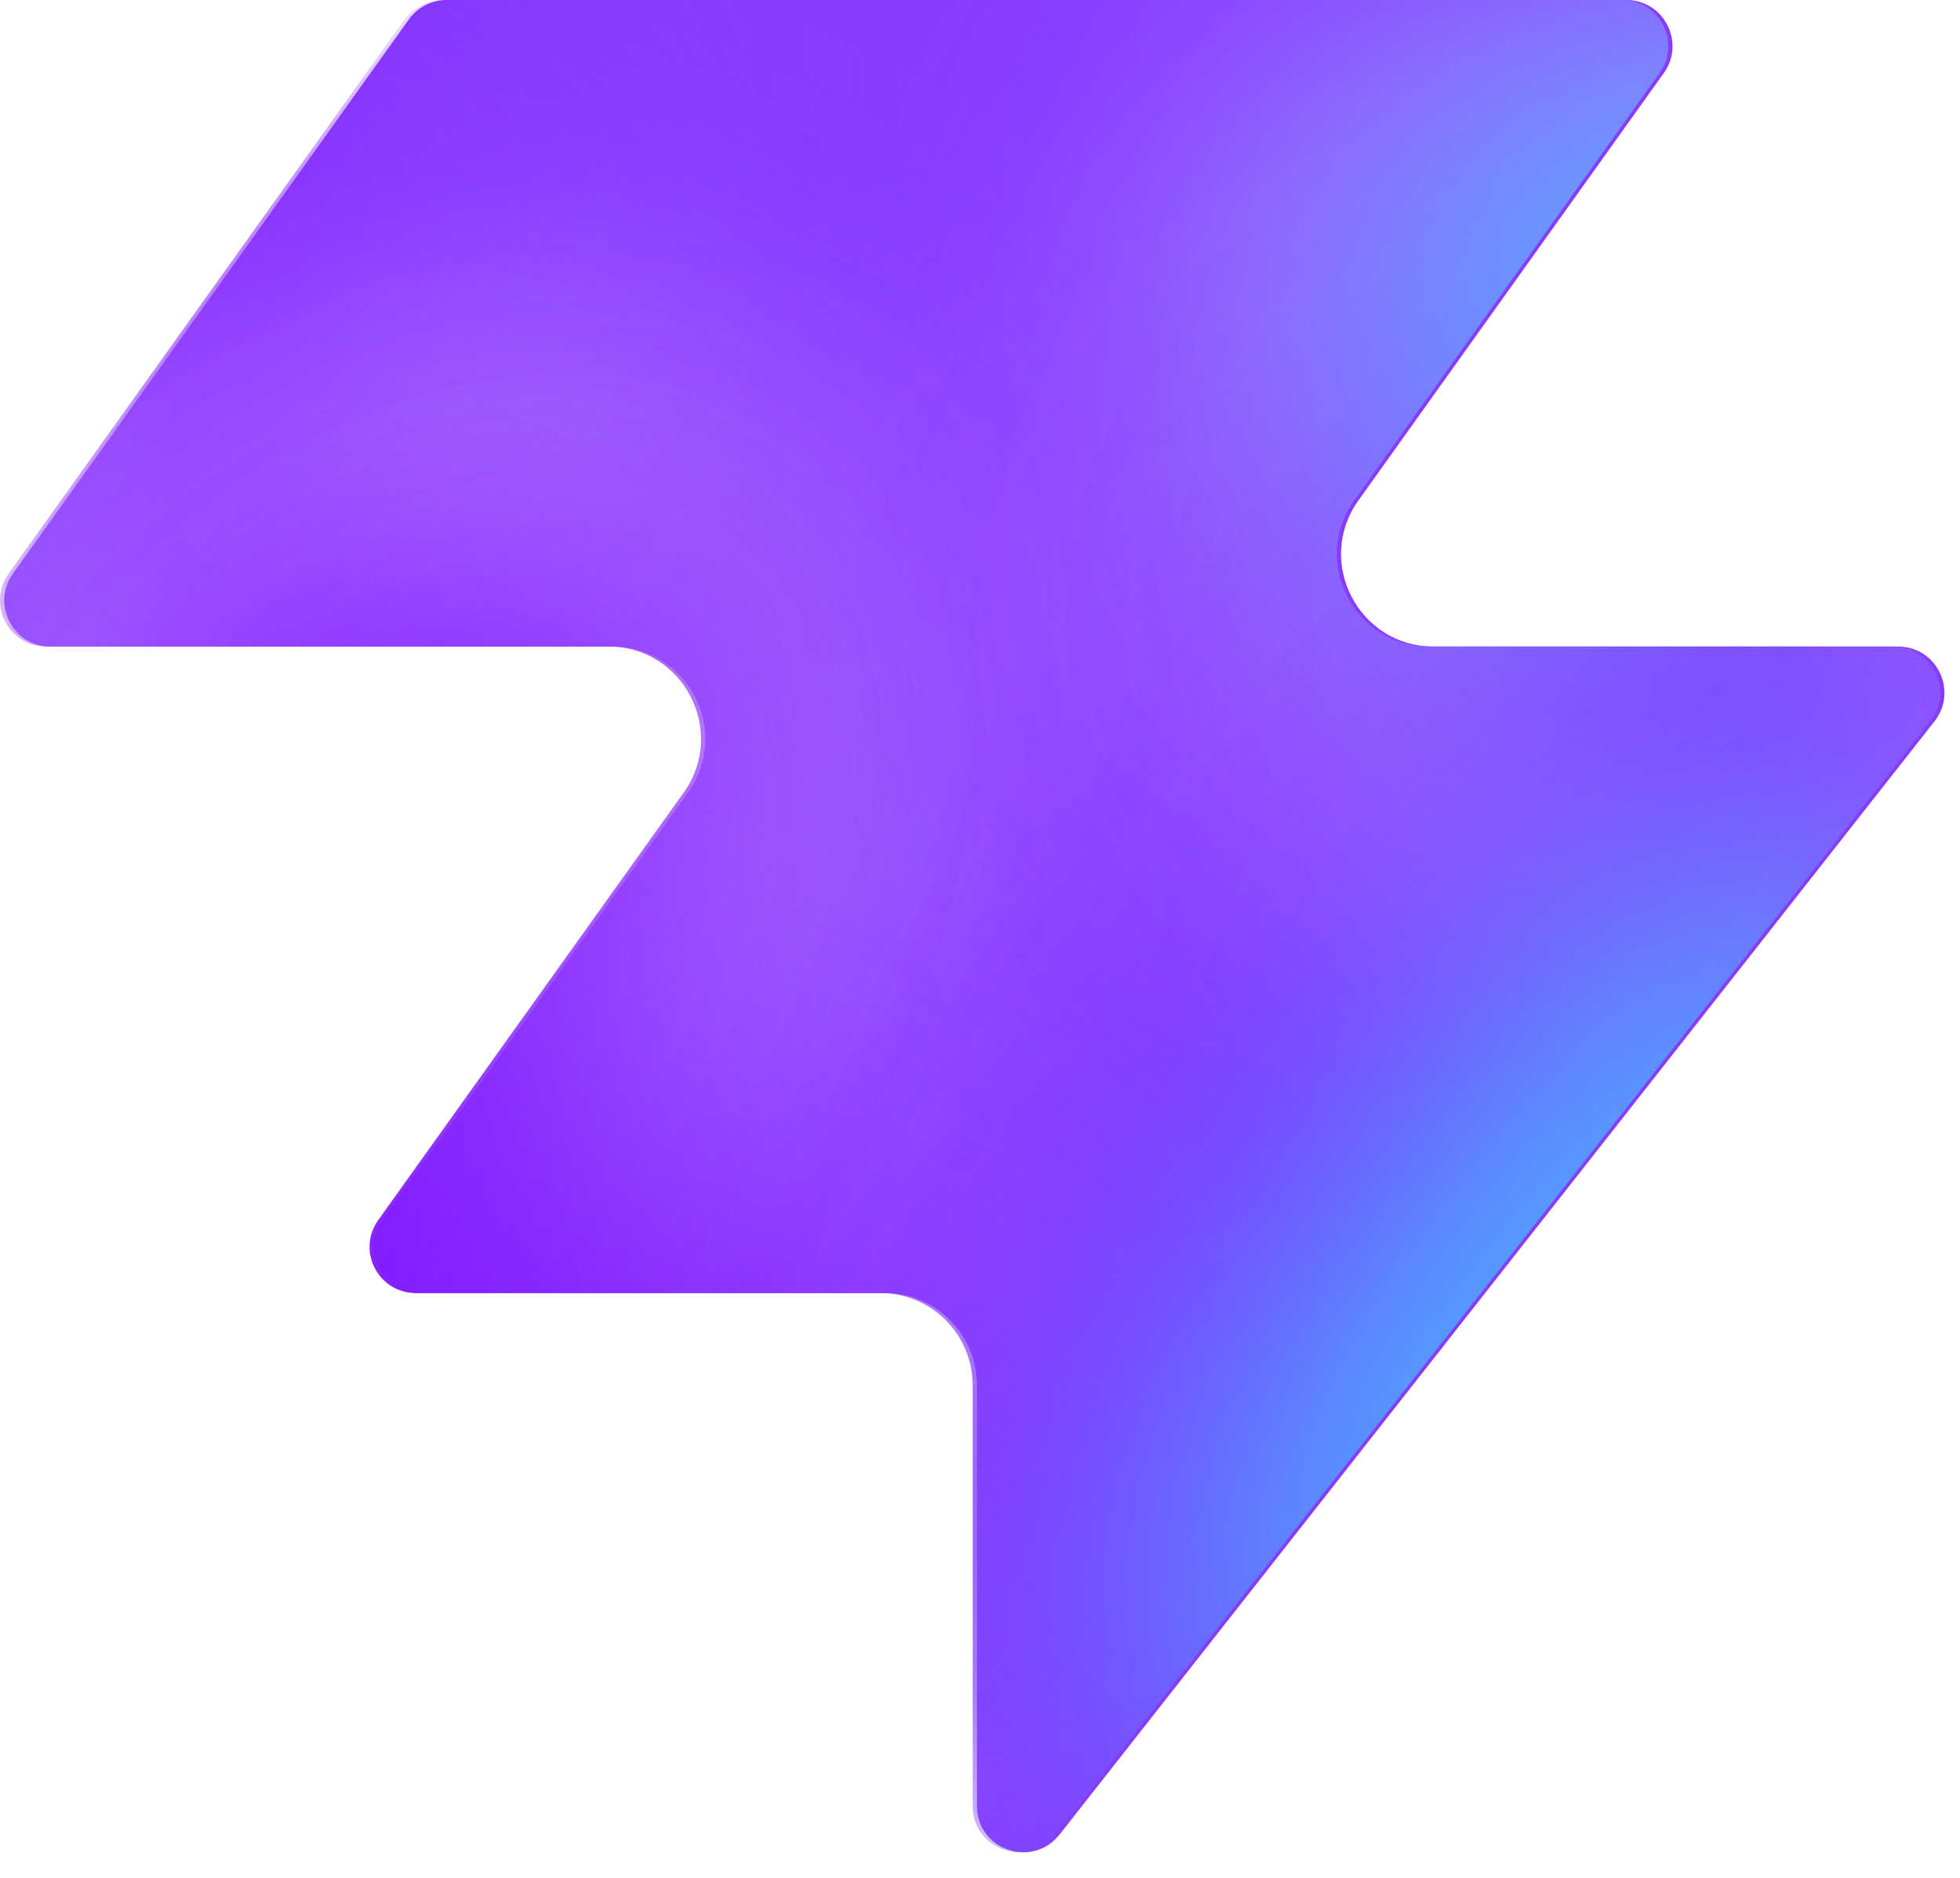
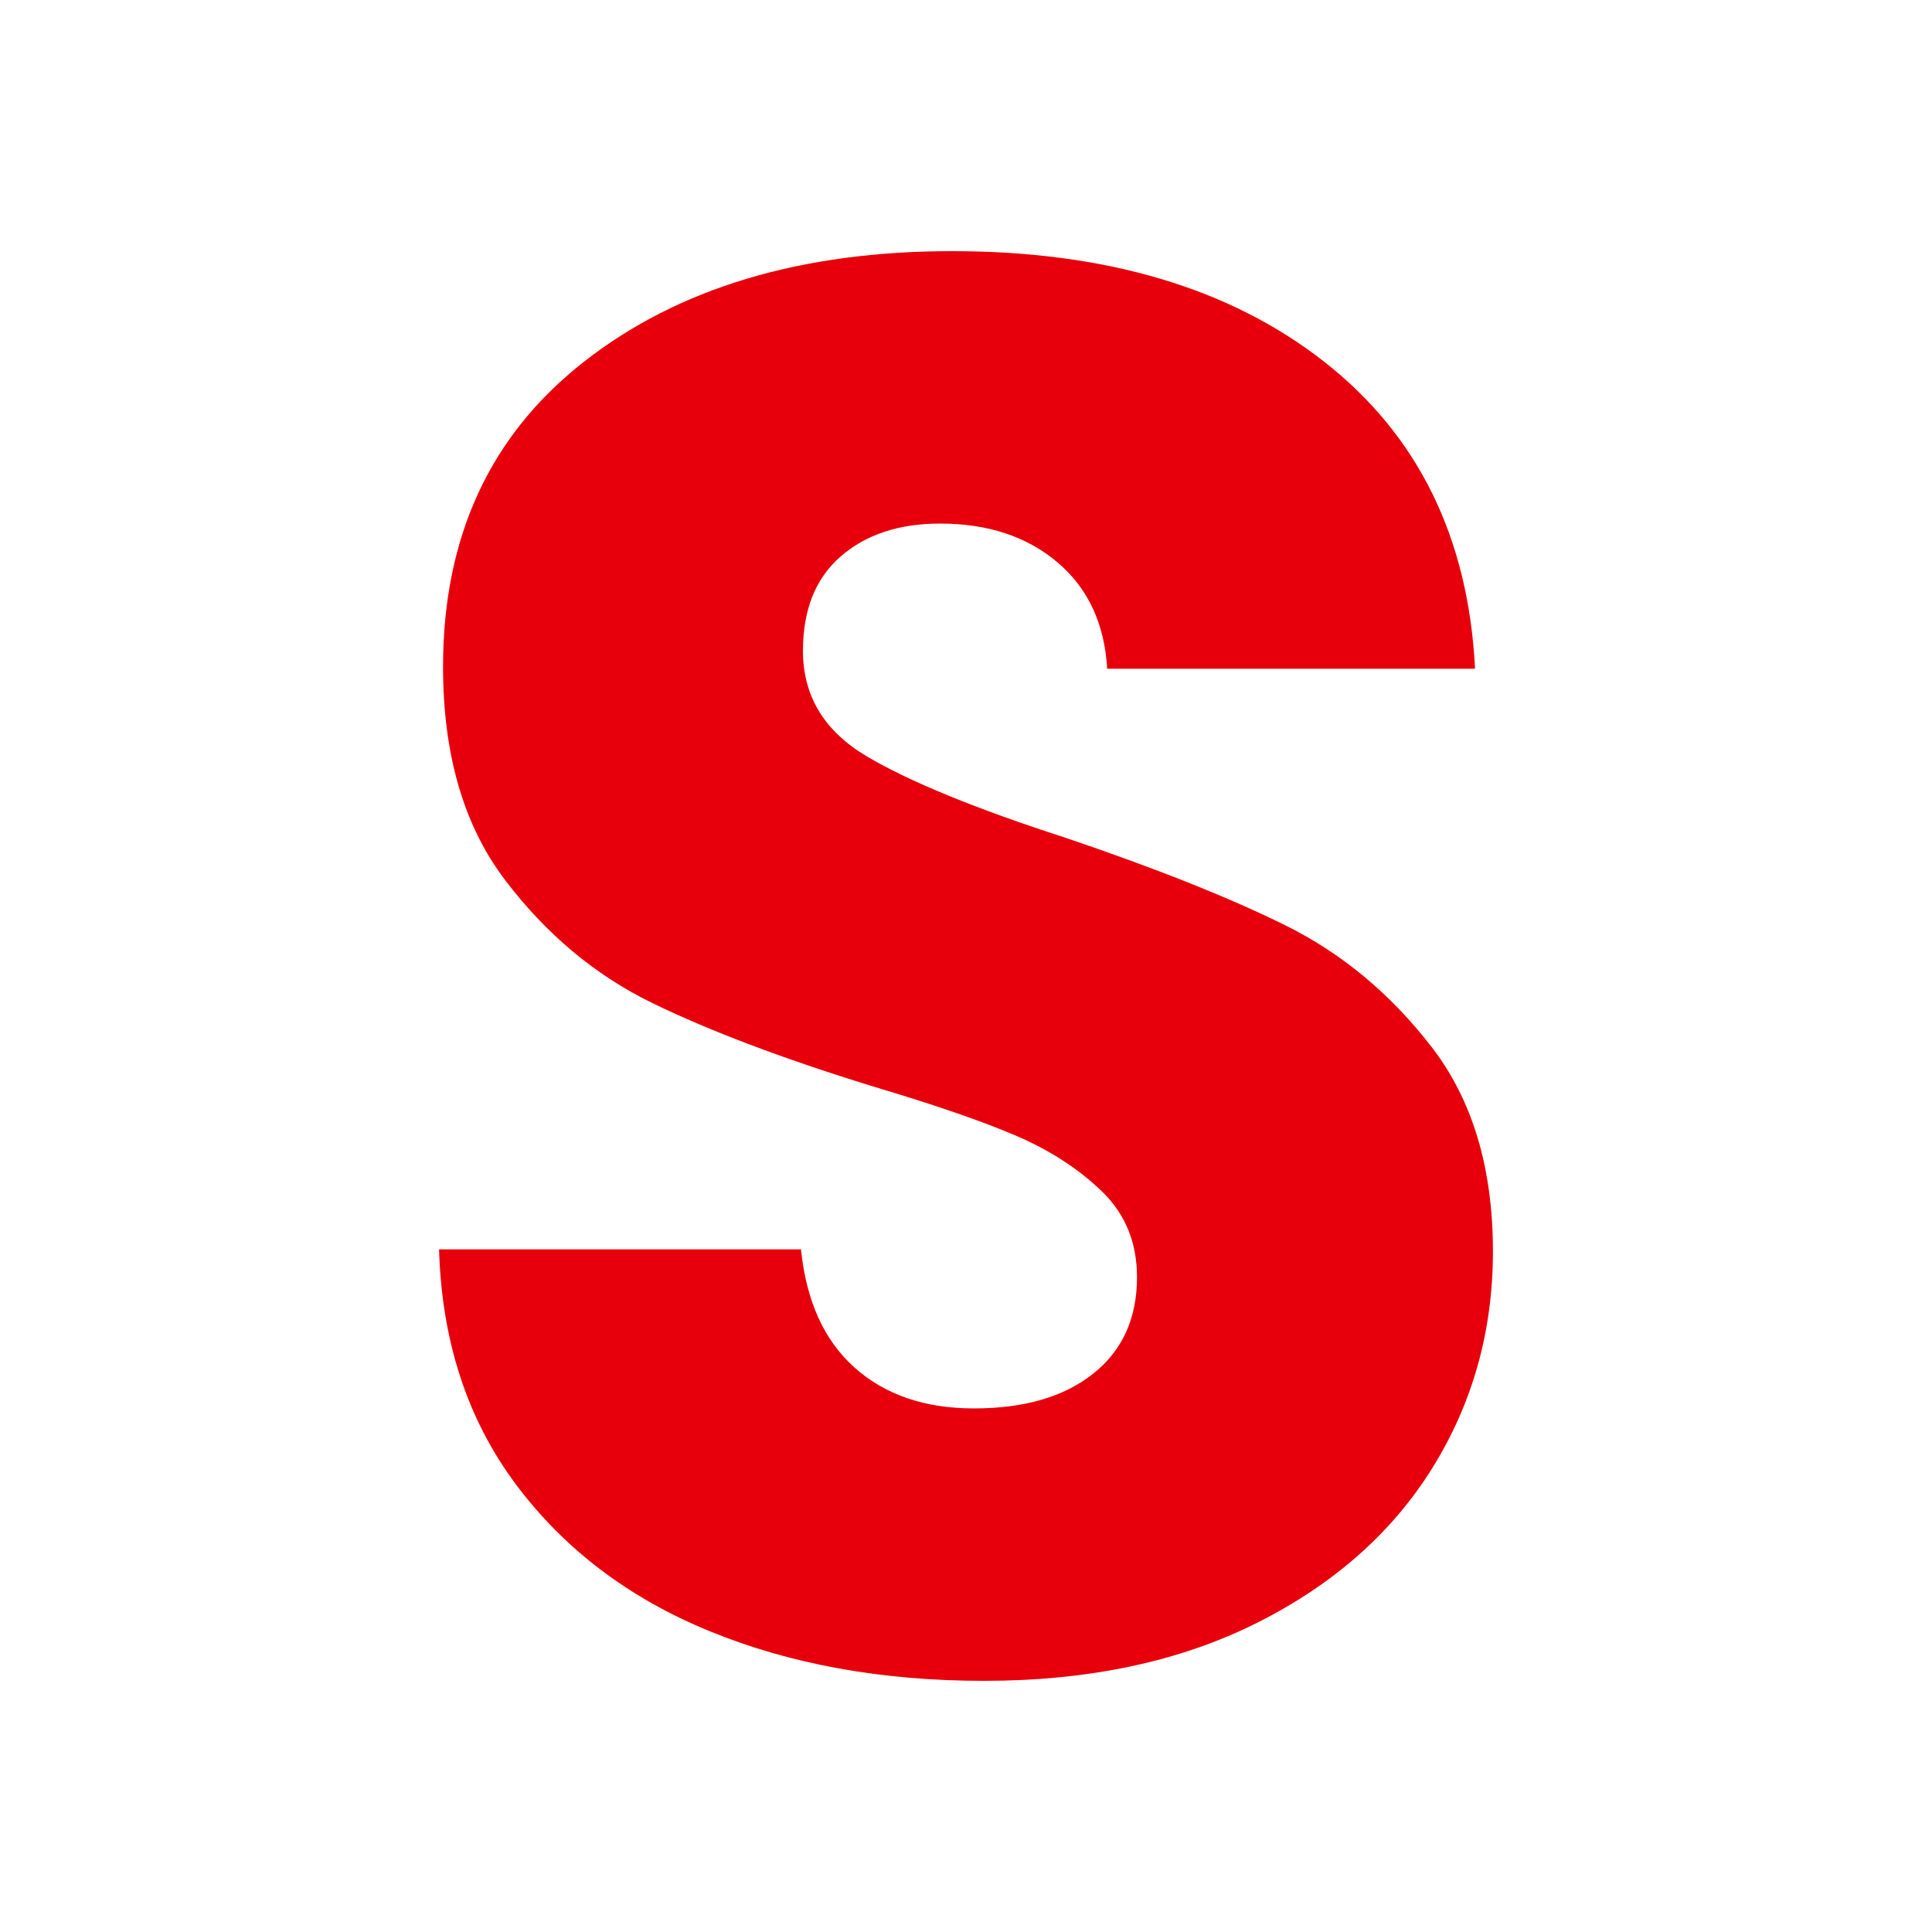
- <svg xmlns="http://www.w3.org/2000/svg" width="48" height="46" fill="none" viewBox="0 0 48 46">
-   <path fill="#863bff" d="M25.946 44.938c-.664.845-2.021.375-2.021-.698V33.937a2.26 2.26 0 0 0-2.262-2.262H10.287c-.92 0-1.456-1.04-.92-1.788l7.48-10.471c1.07-1.497 0-3.578-1.842-3.578H1.237c-.92 0-1.456-1.04-.92-1.788L10.013.474c.214-.297.556-.474.92-.474h28.894c.92 0 1.456 1.04.92 1.788l-7.48 10.471c-1.07 1.498 0 3.579 1.842 3.579h11.377c.943 0 1.473 1.088.89 1.83L25.947 44.94z" style="fill:#863bff;fill:color(display-p3 .525 .23 1);fill-opacity:1" />
-   <mask id="a" width="48" height="46" x="0" y="0" maskUnits="userSpaceOnUse" style="mask-type:alpha">
-     <path fill="#000" d="M25.842 44.938c-.664.844-2.021.375-2.021-.698V33.937a2.26 2.26 0 0 0-2.262-2.262H10.183c-.92 0-1.456-1.04-.92-1.788l7.48-10.471c1.07-1.498 0-3.579-1.842-3.579H1.133c-.92 0-1.456-1.04-.92-1.787L9.91.473c.214-.297.556-.474.92-.474h28.894c.92 0 1.456 1.04.92 1.788l-7.48 10.471c-1.07 1.498 0 3.578 1.842 3.578h11.377c.943 0 1.473 1.088.89 1.832L25.843 44.94z" style="fill:#000;fill-opacity:1" />
-   </mask>
-   <g mask="url(#a)">
-     <g filter="url(#b)">
-       <ellipse cx="5.508" cy="14.704" fill="#ede6ff" rx="5.508" ry="14.704" style="fill:#ede6ff;fill:color(display-p3 .927 .903 1);fill-opacity:1" transform="matrix(.00324 1 1 -.00324 -4.47 31.516)" />
-     </g>
-     <g filter="url(#c)">
-       <ellipse cx="10.399" cy="29.851" fill="#ede6ff" rx="10.399" ry="29.851" style="fill:#ede6ff;fill:color(display-p3 .927 .903 1);fill-opacity:1" transform="matrix(.00324 1 1 -.00324 -39.328 7.883)" />
-     </g>
-     <g filter="url(#d)">
-       <ellipse cx="5.508" cy="30.487" fill="#7e14ff" rx="5.508" ry="30.487" style="fill:#7e14ff;fill:color(display-p3 .492 .077 1);fill-opacity:1" transform="rotate(89.814 -25.913 -14.639)scale(1 -1)" />
-     </g>
-     <g filter="url(#e)">
-       <ellipse cx="5.508" cy="30.599" fill="#7e14ff" rx="5.508" ry="30.599" style="fill:#7e14ff;fill:color(display-p3 .492 .077 1);fill-opacity:1" transform="rotate(89.814 -32.644 -3.334)scale(1 -1)" />
-     </g>
-     <g filter="url(#f)">
-       <ellipse cx="5.508" cy="30.599" fill="#7e14ff" rx="5.508" ry="30.599" style="fill:#7e14ff;fill:color(display-p3 .492 .077 1);fill-opacity:1" transform="matrix(.00324 1 1 -.00324 -34.34 30.47)" />
-     </g>
-     <g filter="url(#g)">
-       <ellipse cx="14.072" cy="22.078" fill="#ede6ff" rx="14.072" ry="22.078" style="fill:#ede6ff;fill:color(display-p3 .927 .903 1);fill-opacity:1" transform="rotate(93.35 24.506 48.493)scale(-1 1)" />
-     </g>
-     <g filter="url(#h)">
-       <ellipse cx="3.47" cy="21.501" fill="#7e14ff" rx="3.47" ry="21.501" style="fill:#7e14ff;fill:color(display-p3 .492 .077 1);fill-opacity:1" transform="rotate(89.009 28.708 47.59)scale(-1 1)" />
-     </g>
-     <g filter="url(#i)">
-       <ellipse cx="3.47" cy="21.501" fill="#7e14ff" rx="3.47" ry="21.501" style="fill:#7e14ff;fill:color(display-p3 .492 .077 1);fill-opacity:1" transform="rotate(89.009 28.708 47.59)scale(-1 1)" />
-     </g>
-     <g filter="url(#j)">
-       <ellipse cx=".387" cy="8.972" fill="#7e14ff" rx="4.407" ry="29.108" style="fill:#7e14ff;fill:color(display-p3 .492 .077 1);fill-opacity:1" transform="rotate(39.51 .387 8.972)" />
-     </g>
-     <g filter="url(#k)">
-       <ellipse cx="47.523" cy="-6.092" fill="#7e14ff" rx="4.407" ry="29.108" style="fill:#7e14ff;fill:color(display-p3 .492 .077 1);fill-opacity:1" transform="rotate(37.892 47.523 -6.092)" />
-     </g>
-     <g filter="url(#l)">
-       <ellipse cx="41.412" cy="6.333" fill="#47bfff" rx="5.971" ry="9.665" style="fill:#47bfff;fill:color(display-p3 .28 .748 1);fill-opacity:1" transform="rotate(37.892 41.412 6.333)" />
-     </g>
-     <g filter="url(#m)">
-       <ellipse cx="-1.879" cy="38.332" fill="#7e14ff" rx="4.407" ry="29.108" style="fill:#7e14ff;fill:color(display-p3 .492 .077 1);fill-opacity:1" transform="rotate(37.892 -1.88 38.332)" />
-     </g>
-     <g filter="url(#n)">
-       <ellipse cx="-1.879" cy="38.332" fill="#7e14ff" rx="4.407" ry="29.108" style="fill:#7e14ff;fill:color(display-p3 .492 .077 1);fill-opacity:1" transform="rotate(37.892 -1.88 38.332)" />
-     </g>
-     <g filter="url(#o)">
-       <ellipse cx="35.651" cy="29.907" fill="#7e14ff" rx="4.407" ry="29.108" style="fill:#7e14ff;fill:color(display-p3 .492 .077 1);fill-opacity:1" transform="rotate(37.892 35.651 29.907)" />
-     </g>
-     <g filter="url(#p)">
-       <ellipse cx="38.418" cy="32.4" fill="#47bfff" rx="5.971" ry="15.297" style="fill:#47bfff;fill:color(display-p3 .28 .748 1);fill-opacity:1" transform="rotate(37.892 38.418 32.4)" />
-     </g>
-   </g>
-   <defs>
-     <filter id="b" width="60.045" height="41.654" x="-19.77" y="16.149" color-interpolation-filters="sRGB" filterUnits="userSpaceOnUse">
-       <feFlood flood-opacity="0" result="BackgroundImageFix" />
-       <feBlend in="SourceGraphic" in2="BackgroundImageFix" result="shape" />
-       <feGaussianBlur result="effect1_foregroundBlur_2002_17158" stdDeviation="7.659" />
-     </filter>
-     <filter id="c" width="90.34" height="51.437" x="-54.613" y="-7.533" color-interpolation-filters="sRGB" filterUnits="userSpaceOnUse">
-       <feFlood flood-opacity="0" result="BackgroundImageFix" />
-       <feBlend in="SourceGraphic" in2="BackgroundImageFix" result="shape" />
-       <feGaussianBlur result="effect1_foregroundBlur_2002_17158" stdDeviation="7.659" />
-     </filter>
-     <filter id="d" width="79.355" height="29.4" x="-49.64" y="2.03" color-interpolation-filters="sRGB" filterUnits="userSpaceOnUse">
-       <feFlood flood-opacity="0" result="BackgroundImageFix" />
-       <feBlend in="SourceGraphic" in2="BackgroundImageFix" result="shape" />
-       <feGaussianBlur result="effect1_foregroundBlur_2002_17158" stdDeviation="4.596" />
-     </filter>
-     <filter id="e" width="79.579" height="29.4" x="-45.045" y="20.029" color-interpolation-filters="sRGB" filterUnits="userSpaceOnUse">
-       <feFlood flood-opacity="0" result="BackgroundImageFix" />
-       <feBlend in="SourceGraphic" in2="BackgroundImageFix" result="shape" />
-       <feGaussianBlur result="effect1_foregroundBlur_2002_17158" stdDeviation="4.596" />
-     </filter>
-     <filter id="f" width="79.579" height="29.4" x="-43.513" y="21.178" color-interpolation-filters="sRGB" filterUnits="userSpaceOnUse">
-       <feFlood flood-opacity="0" result="BackgroundImageFix" />
-       <feBlend in="SourceGraphic" in2="BackgroundImageFix" result="shape" />
-       <feGaussianBlur result="effect1_foregroundBlur_2002_17158" stdDeviation="4.596" />
-     </filter>
-     <filter id="g" width="74.749" height="58.852" x="15.756" y="-17.901" color-interpolation-filters="sRGB" filterUnits="userSpaceOnUse">
-       <feFlood flood-opacity="0" result="BackgroundImageFix" />
-       <feBlend in="SourceGraphic" in2="BackgroundImageFix" result="shape" />
-       <feGaussianBlur result="effect1_foregroundBlur_2002_17158" stdDeviation="7.659" />
-     </filter>
-     <filter id="h" width="61.377" height="25.362" x="23.548" y="2.284" color-interpolation-filters="sRGB" filterUnits="userSpaceOnUse">
-       <feFlood flood-opacity="0" result="BackgroundImageFix" />
-       <feBlend in="SourceGraphic" in2="BackgroundImageFix" result="shape" />
-       <feGaussianBlur result="effect1_foregroundBlur_2002_17158" stdDeviation="4.596" />
-     </filter>
-     <filter id="i" width="61.377" height="25.362" x="23.548" y="2.284" color-interpolation-filters="sRGB" filterUnits="userSpaceOnUse">
-       <feFlood flood-opacity="0" result="BackgroundImageFix" />
-       <feBlend in="SourceGraphic" in2="BackgroundImageFix" result="shape" />
-       <feGaussianBlur result="effect1_foregroundBlur_2002_17158" stdDeviation="4.596" />
-     </filter>
-     <filter id="j" width="56.045" height="63.649" x="-27.636" y="-22.853" color-interpolation-filters="sRGB" filterUnits="userSpaceOnUse">
-       <feFlood flood-opacity="0" result="BackgroundImageFix" />
-       <feBlend in="SourceGraphic" in2="BackgroundImageFix" result="shape" />
-       <feGaussianBlur result="effect1_foregroundBlur_2002_17158" stdDeviation="4.596" />
-     </filter>
-     <filter id="k" width="54.814" height="64.646" x="20.116" y="-38.415" color-interpolation-filters="sRGB" filterUnits="userSpaceOnUse">
-       <feFlood flood-opacity="0" result="BackgroundImageFix" />
-       <feBlend in="SourceGraphic" in2="BackgroundImageFix" result="shape" />
-       <feGaussianBlur result="effect1_foregroundBlur_2002_17158" stdDeviation="4.596" />
-     </filter>
-     <filter id="l" width="33.541" height="35.313" x="24.641" y="-11.323" color-interpolation-filters="sRGB" filterUnits="userSpaceOnUse">
-       <feFlood flood-opacity="0" result="BackgroundImageFix" />
-       <feBlend in="SourceGraphic" in2="BackgroundImageFix" result="shape" />
-       <feGaussianBlur result="effect1_foregroundBlur_2002_17158" stdDeviation="4.596" />
-     </filter>
-     <filter id="m" width="54.814" height="64.646" x="-29.286" y="6.009" color-interpolation-filters="sRGB" filterUnits="userSpaceOnUse">
-       <feFlood flood-opacity="0" result="BackgroundImageFix" />
-       <feBlend in="SourceGraphic" in2="BackgroundImageFix" result="shape" />
-       <feGaussianBlur result="effect1_foregroundBlur_2002_17158" stdDeviation="4.596" />
-     </filter>
-     <filter id="n" width="54.814" height="64.646" x="-29.286" y="6.009" color-interpolation-filters="sRGB" filterUnits="userSpaceOnUse">
-       <feFlood flood-opacity="0" result="BackgroundImageFix" />
-       <feBlend in="SourceGraphic" in2="BackgroundImageFix" result="shape" />
-       <feGaussianBlur result="effect1_foregroundBlur_2002_17158" stdDeviation="4.596" />
-     </filter>
-     <filter id="o" width="54.814" height="64.646" x="8.244" y="-2.416" color-interpolation-filters="sRGB" filterUnits="userSpaceOnUse">
-       <feFlood flood-opacity="0" result="BackgroundImageFix" />
-       <feBlend in="SourceGraphic" in2="BackgroundImageFix" result="shape" />
-       <feGaussianBlur result="effect1_foregroundBlur_2002_17158" stdDeviation="4.596" />
-     </filter>
-     <filter id="p" width="39.409" height="43.623" x="18.713" y="10.588" color-interpolation-filters="sRGB" filterUnits="userSpaceOnUse">
-       <feFlood flood-opacity="0" result="BackgroundImageFix" />
-       <feBlend in="SourceGraphic" in2="BackgroundImageFix" result="shape" />
-       <feGaussianBlur result="effect1_foregroundBlur_2002_17158" stdDeviation="4.596" />
-     </filter>
-   </defs>
+ <svg xmlns="http://www.w3.org/2000/svg" viewBox="0 0 512 512">
+   <path d="M116.357 331.091H212.263Q214.371 351.642 226.491 362.445Q238.611 373.247 258.108 373.247Q278.132 373.247 289.725 364.026Q301.318 354.804 301.318 338.468Q301.318 324.768 292.096 315.809Q282.875 306.851 269.437 301.055Q256 295.258 231.233 287.881Q195.4 276.815 172.741 265.749Q150.082 254.683 133.747 233.077Q117.411 211.472 117.411 176.693Q117.411 125.052 154.825 95.806Q192.239 66.56 252.311 66.56Q313.438 66.56 350.852 95.806Q388.265 125.052 390.9 177.22H293.414Q292.36 159.304 280.24 149.028Q268.12 138.753 249.15 138.753Q232.814 138.753 222.802 147.447Q212.79 156.142 212.79 172.478Q212.79 190.394 229.652 200.406Q246.515 210.418 282.348 222.011Q318.181 234.131 340.576 245.197Q362.972 256.263 379.307 277.342Q395.643 298.42 395.643 331.618Q395.643 363.235 379.571 389.056Q363.499 414.877 332.935 430.158Q302.372 445.44 260.743 445.44Q220.167 445.44 188.023 432.266Q155.879 419.092 136.645 393.272Q117.411 367.451 116.357 331.091Z" fill="#E7000B" />
</svg>
